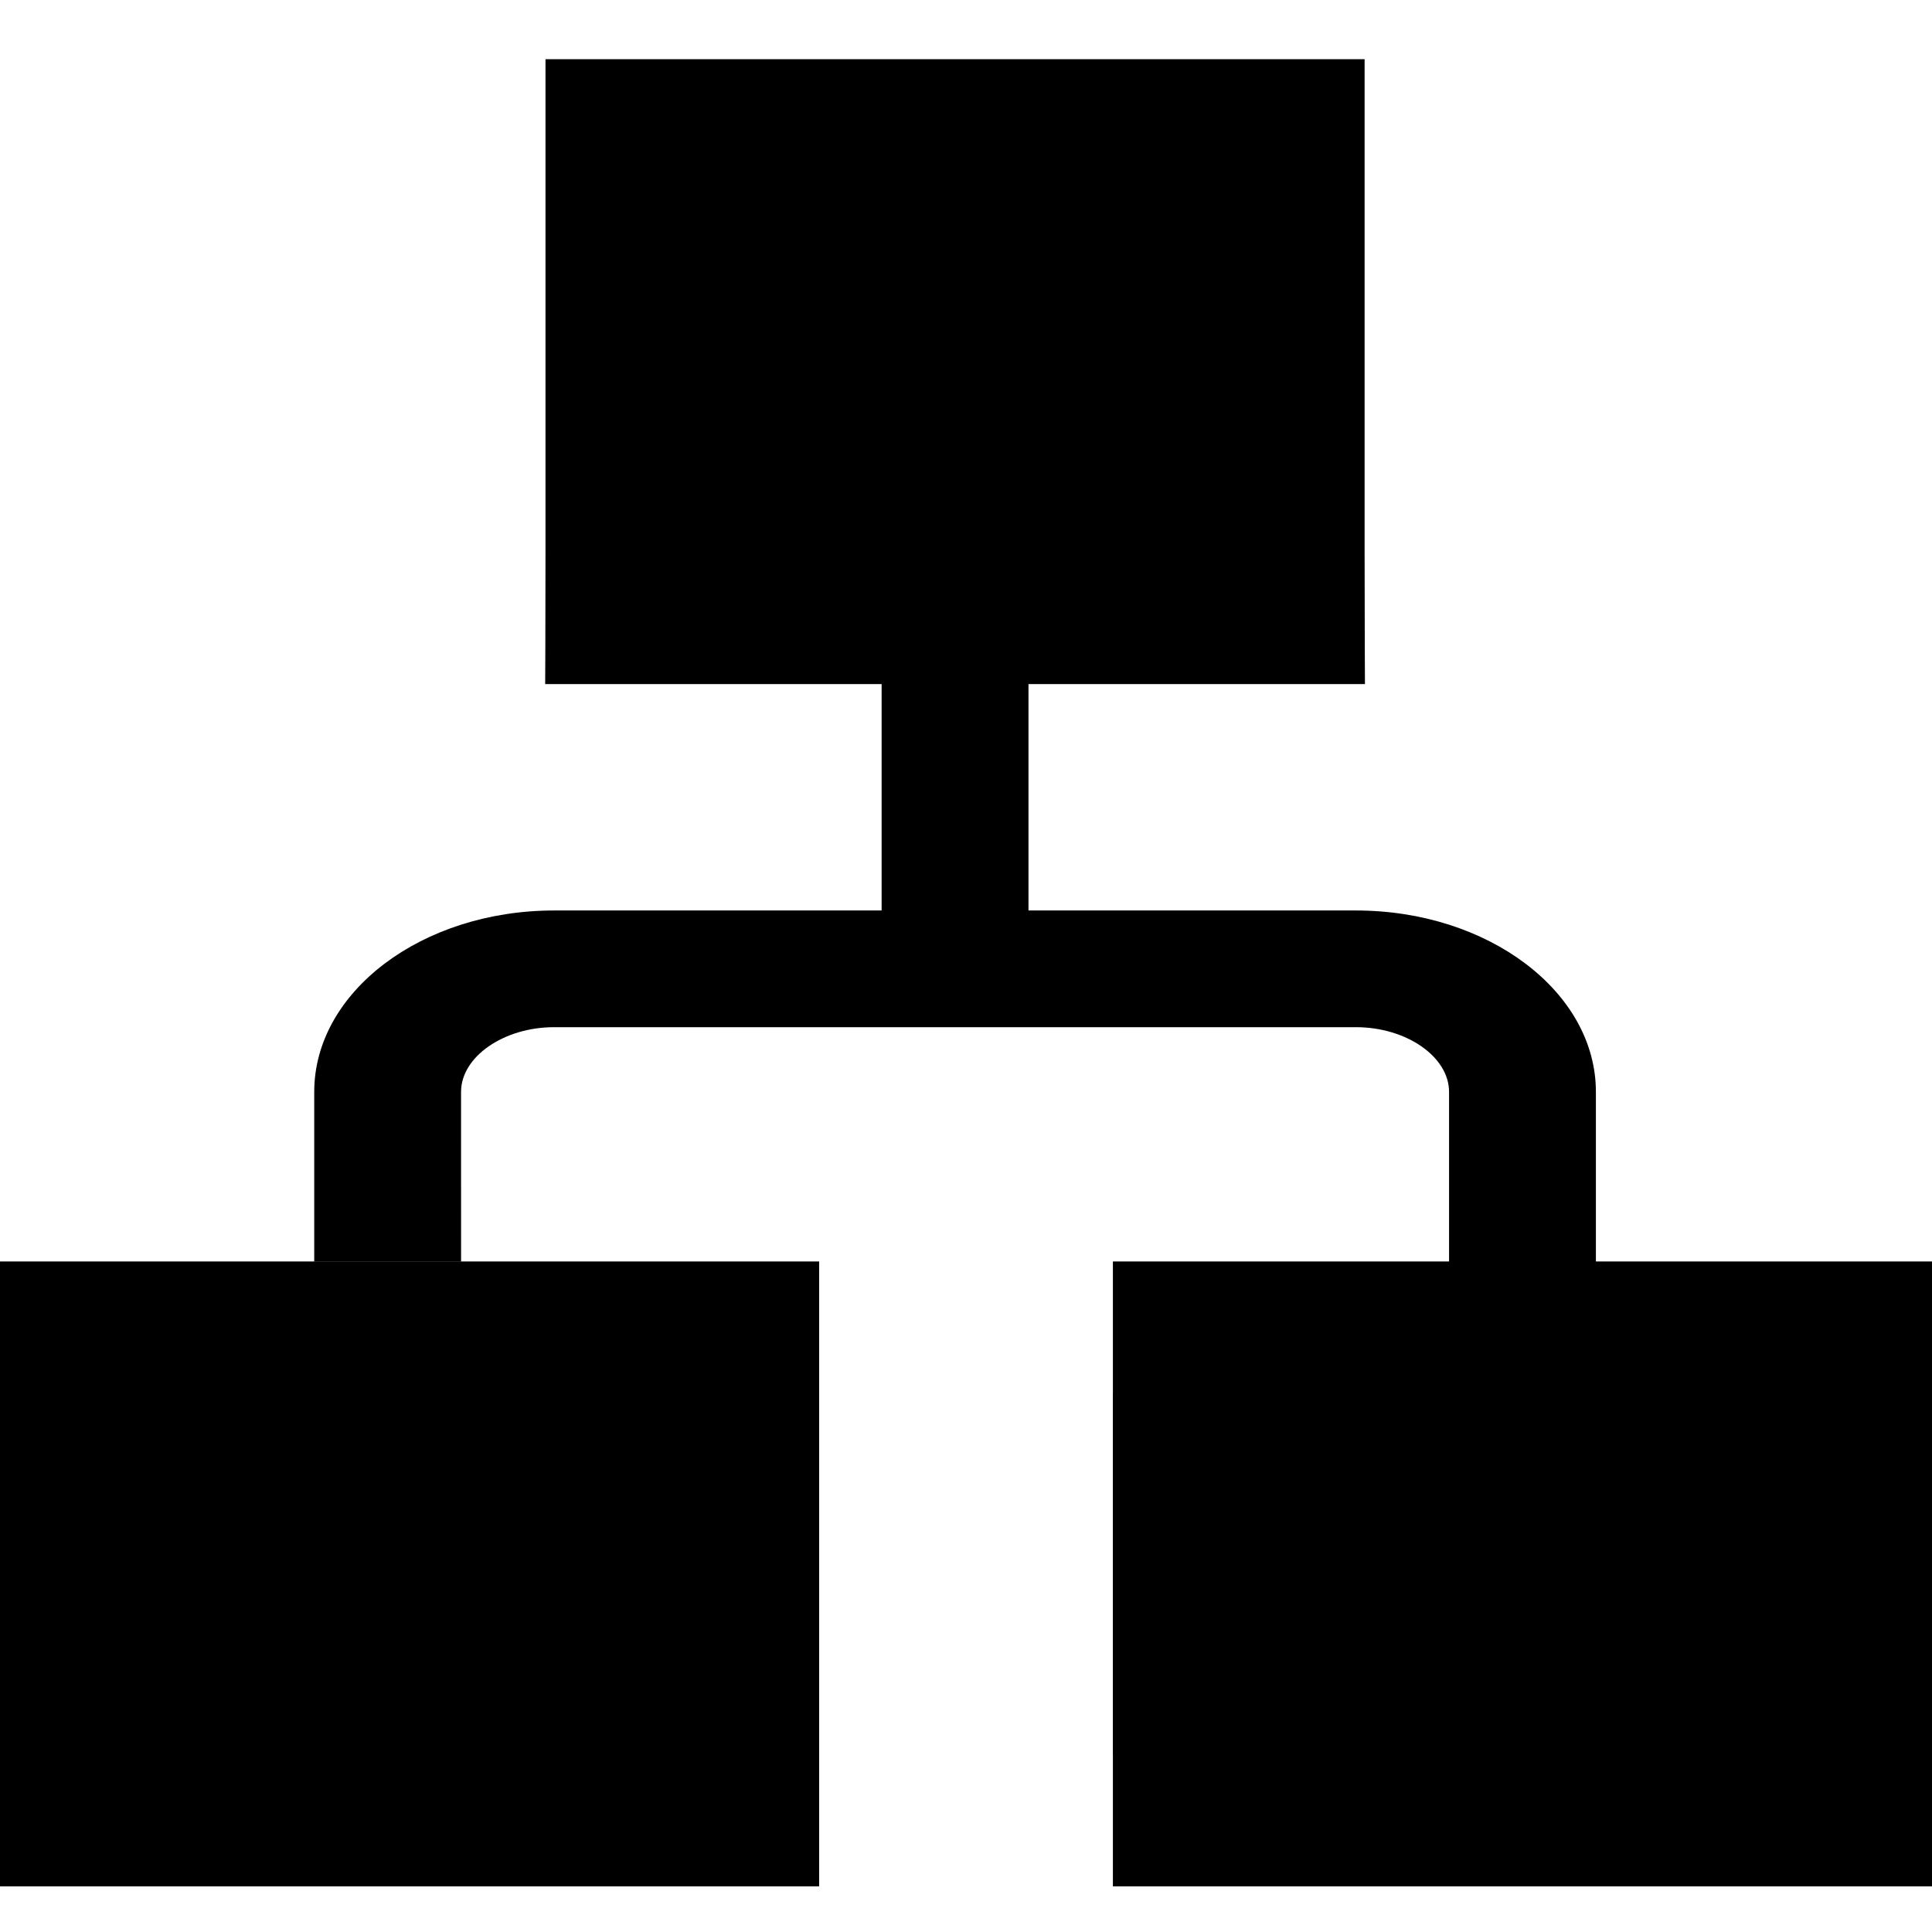
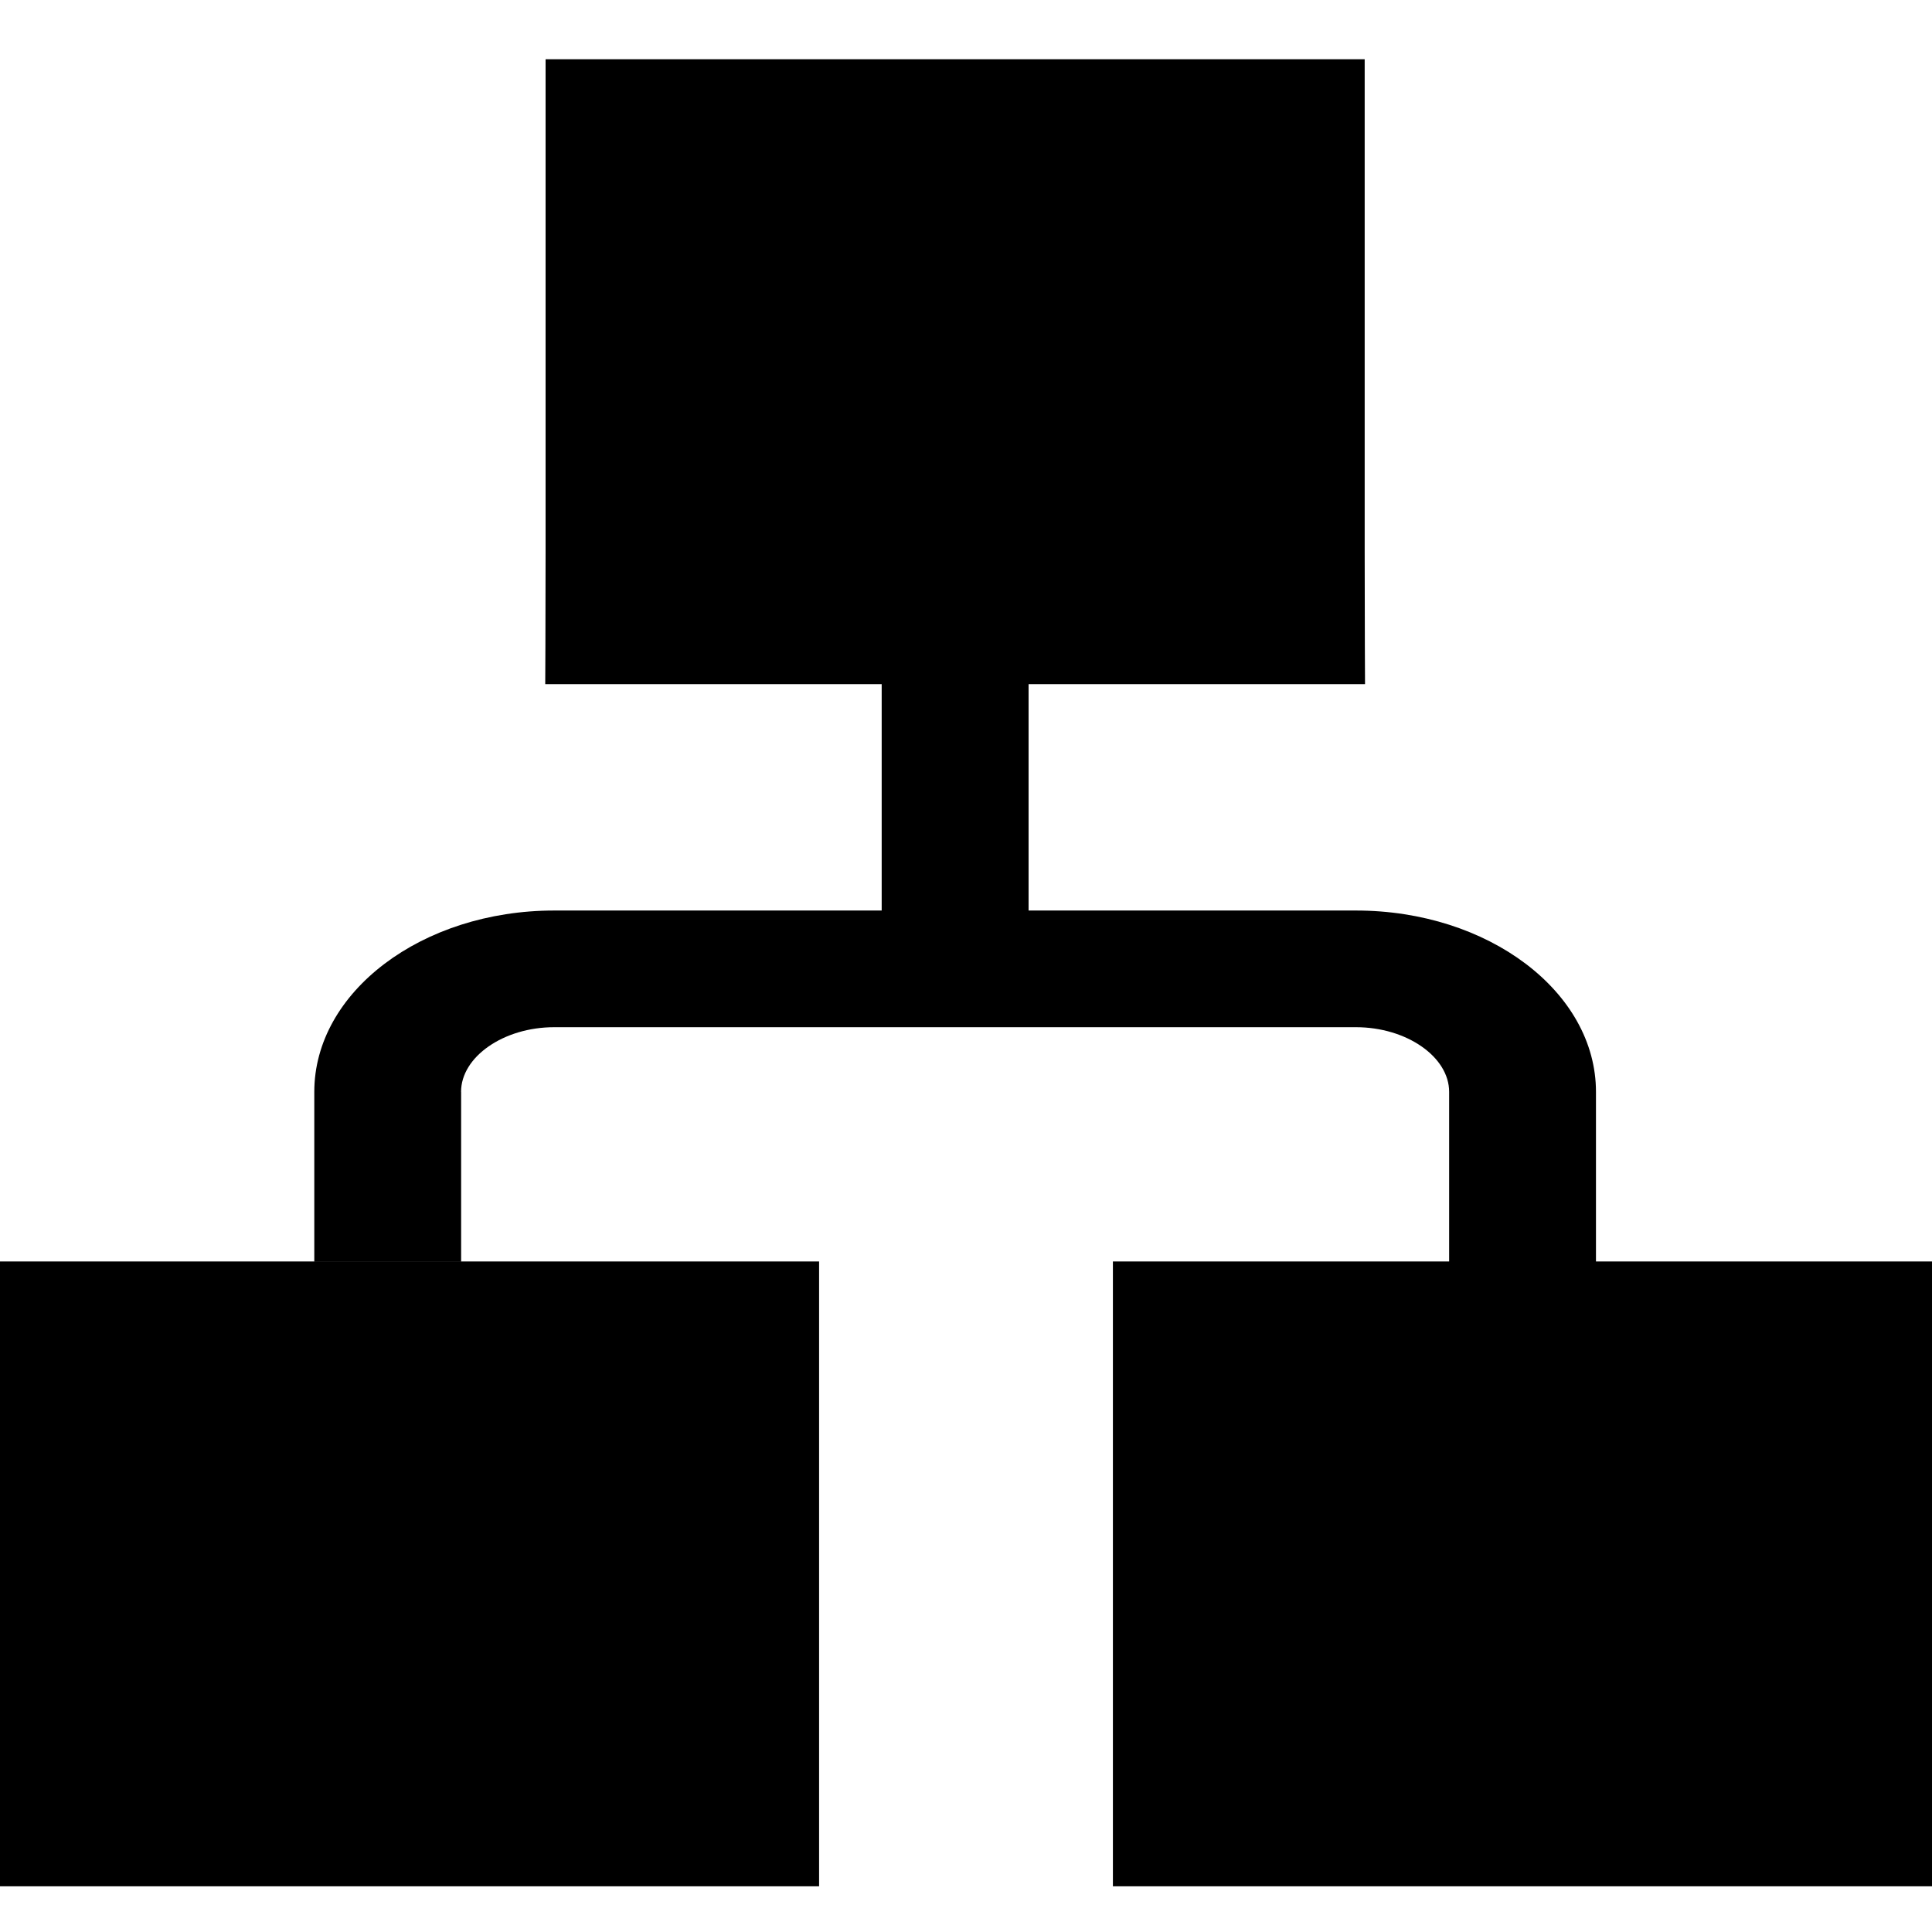
- <svg xmlns="http://www.w3.org/2000/svg" version="1.1" id="Layer_2" x="0px" y="0px" width="97.875px" height="97.875px" viewBox="0 0 97.875 97.875" enable-background="new 0 0 97.875 97.875" xml:space="preserve">
-   <path d="M41.497,63.907v6.702v18.25v6.703H0v-6.703v-18.25v-6.702h12.13h16.872H41.497z M85.379,63.907H68.51H56.379v6.702v18.25  v6.703h41.496V63.907H85.379z M89.44,63.907H64.813c-4.641,0-8.436,3.018-8.436,6.704v18.248c0,3.688,3.795,6.703,8.436,6.703H89.44  c4.641,0,8.436-3.017,8.436-6.703V70.611C97.877,66.925,94.081,63.907,89.44,63.907 M23.357,55.313c0-1.775,2.158-3.276,4.714-3.276  h40.62c2.56,0,4.718,1.501,4.718,3.276v8.597h7.439v-8.597c0-5.065-5.453-9.188-12.157-9.188H52.103v-11.47h17.045  c0,0-0.017-3.016-0.017-6.702V9.703V3H27.635v6.703v18.25c0,3.687-0.016,6.702-0.016,6.702h17.044v11.47h-16.59  c-6.701,0-12.154,4.12-12.154,9.188v8.597h7.439L23.357,55.313L23.357,55.313z" />
+ <svg xmlns="http://www.w3.org/2000/svg" version="1.1" width="28" height="28" viewBox="0 0 28 28">
+   <path fill="#000" d="M11.871 18.282v9.056h-11.871v-9.056h11.871zM24.425 18.282h-8.296v9.056h11.871v-9.056h-3.575zM25.587 18.282h-7.045c-1.328 0-2.413 0.863-2.413 1.918v5.22c0 1.055 1.086 1.918 2.413 1.918h7.045c1.328 0 2.413-0.863 2.413-1.918v-5.22c0-1.054-1.086-1.918-2.413-1.918zM6.682 15.824c0-0.508 0.617-0.937 1.349-0.937h11.621c0.732 0 1.35 0.429 1.35 0.937v2.459h2.128v-2.459c0-1.449-1.56-2.628-3.478-2.628h-4.745v-3.281h4.876c0 0-0.005-0.863-0.005-1.917v-7.139h-11.871v7.139c0 1.055-0.005 1.917-0.005 1.917h4.876v3.281h-4.746c-1.917 0-3.477 1.179-3.477 2.628v2.459h2.128l-0-2.459z" />
</svg>
